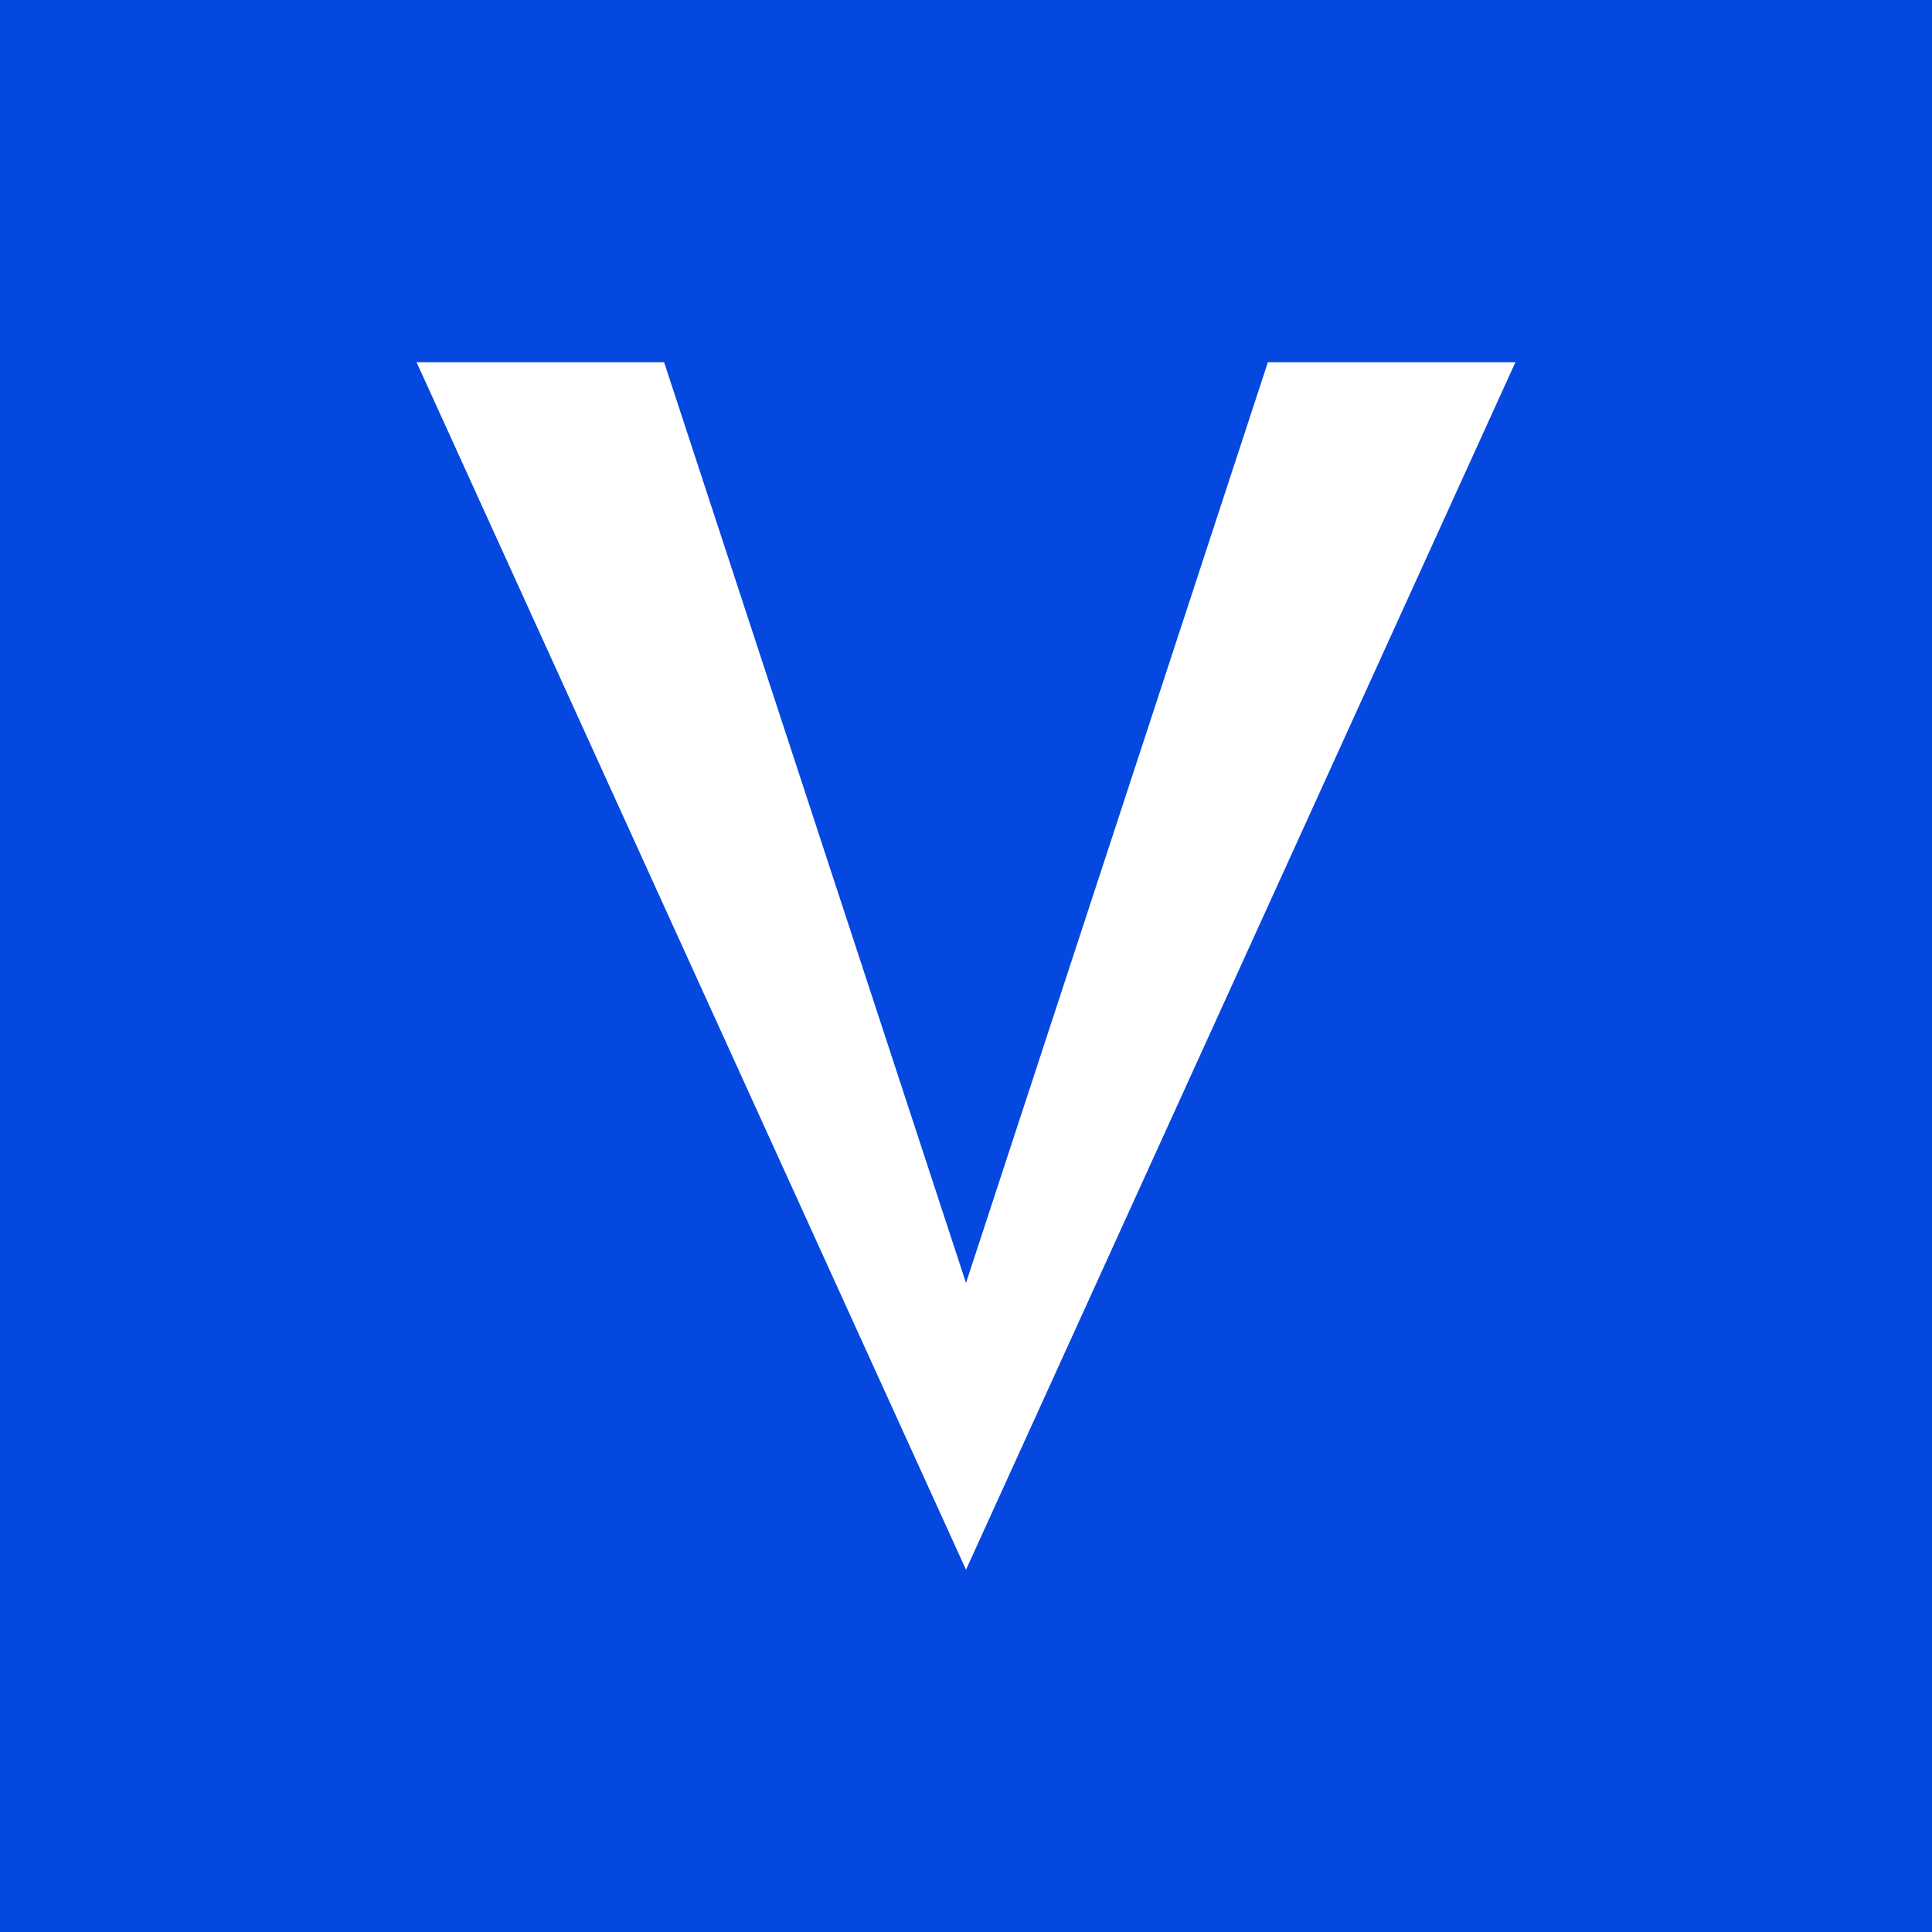
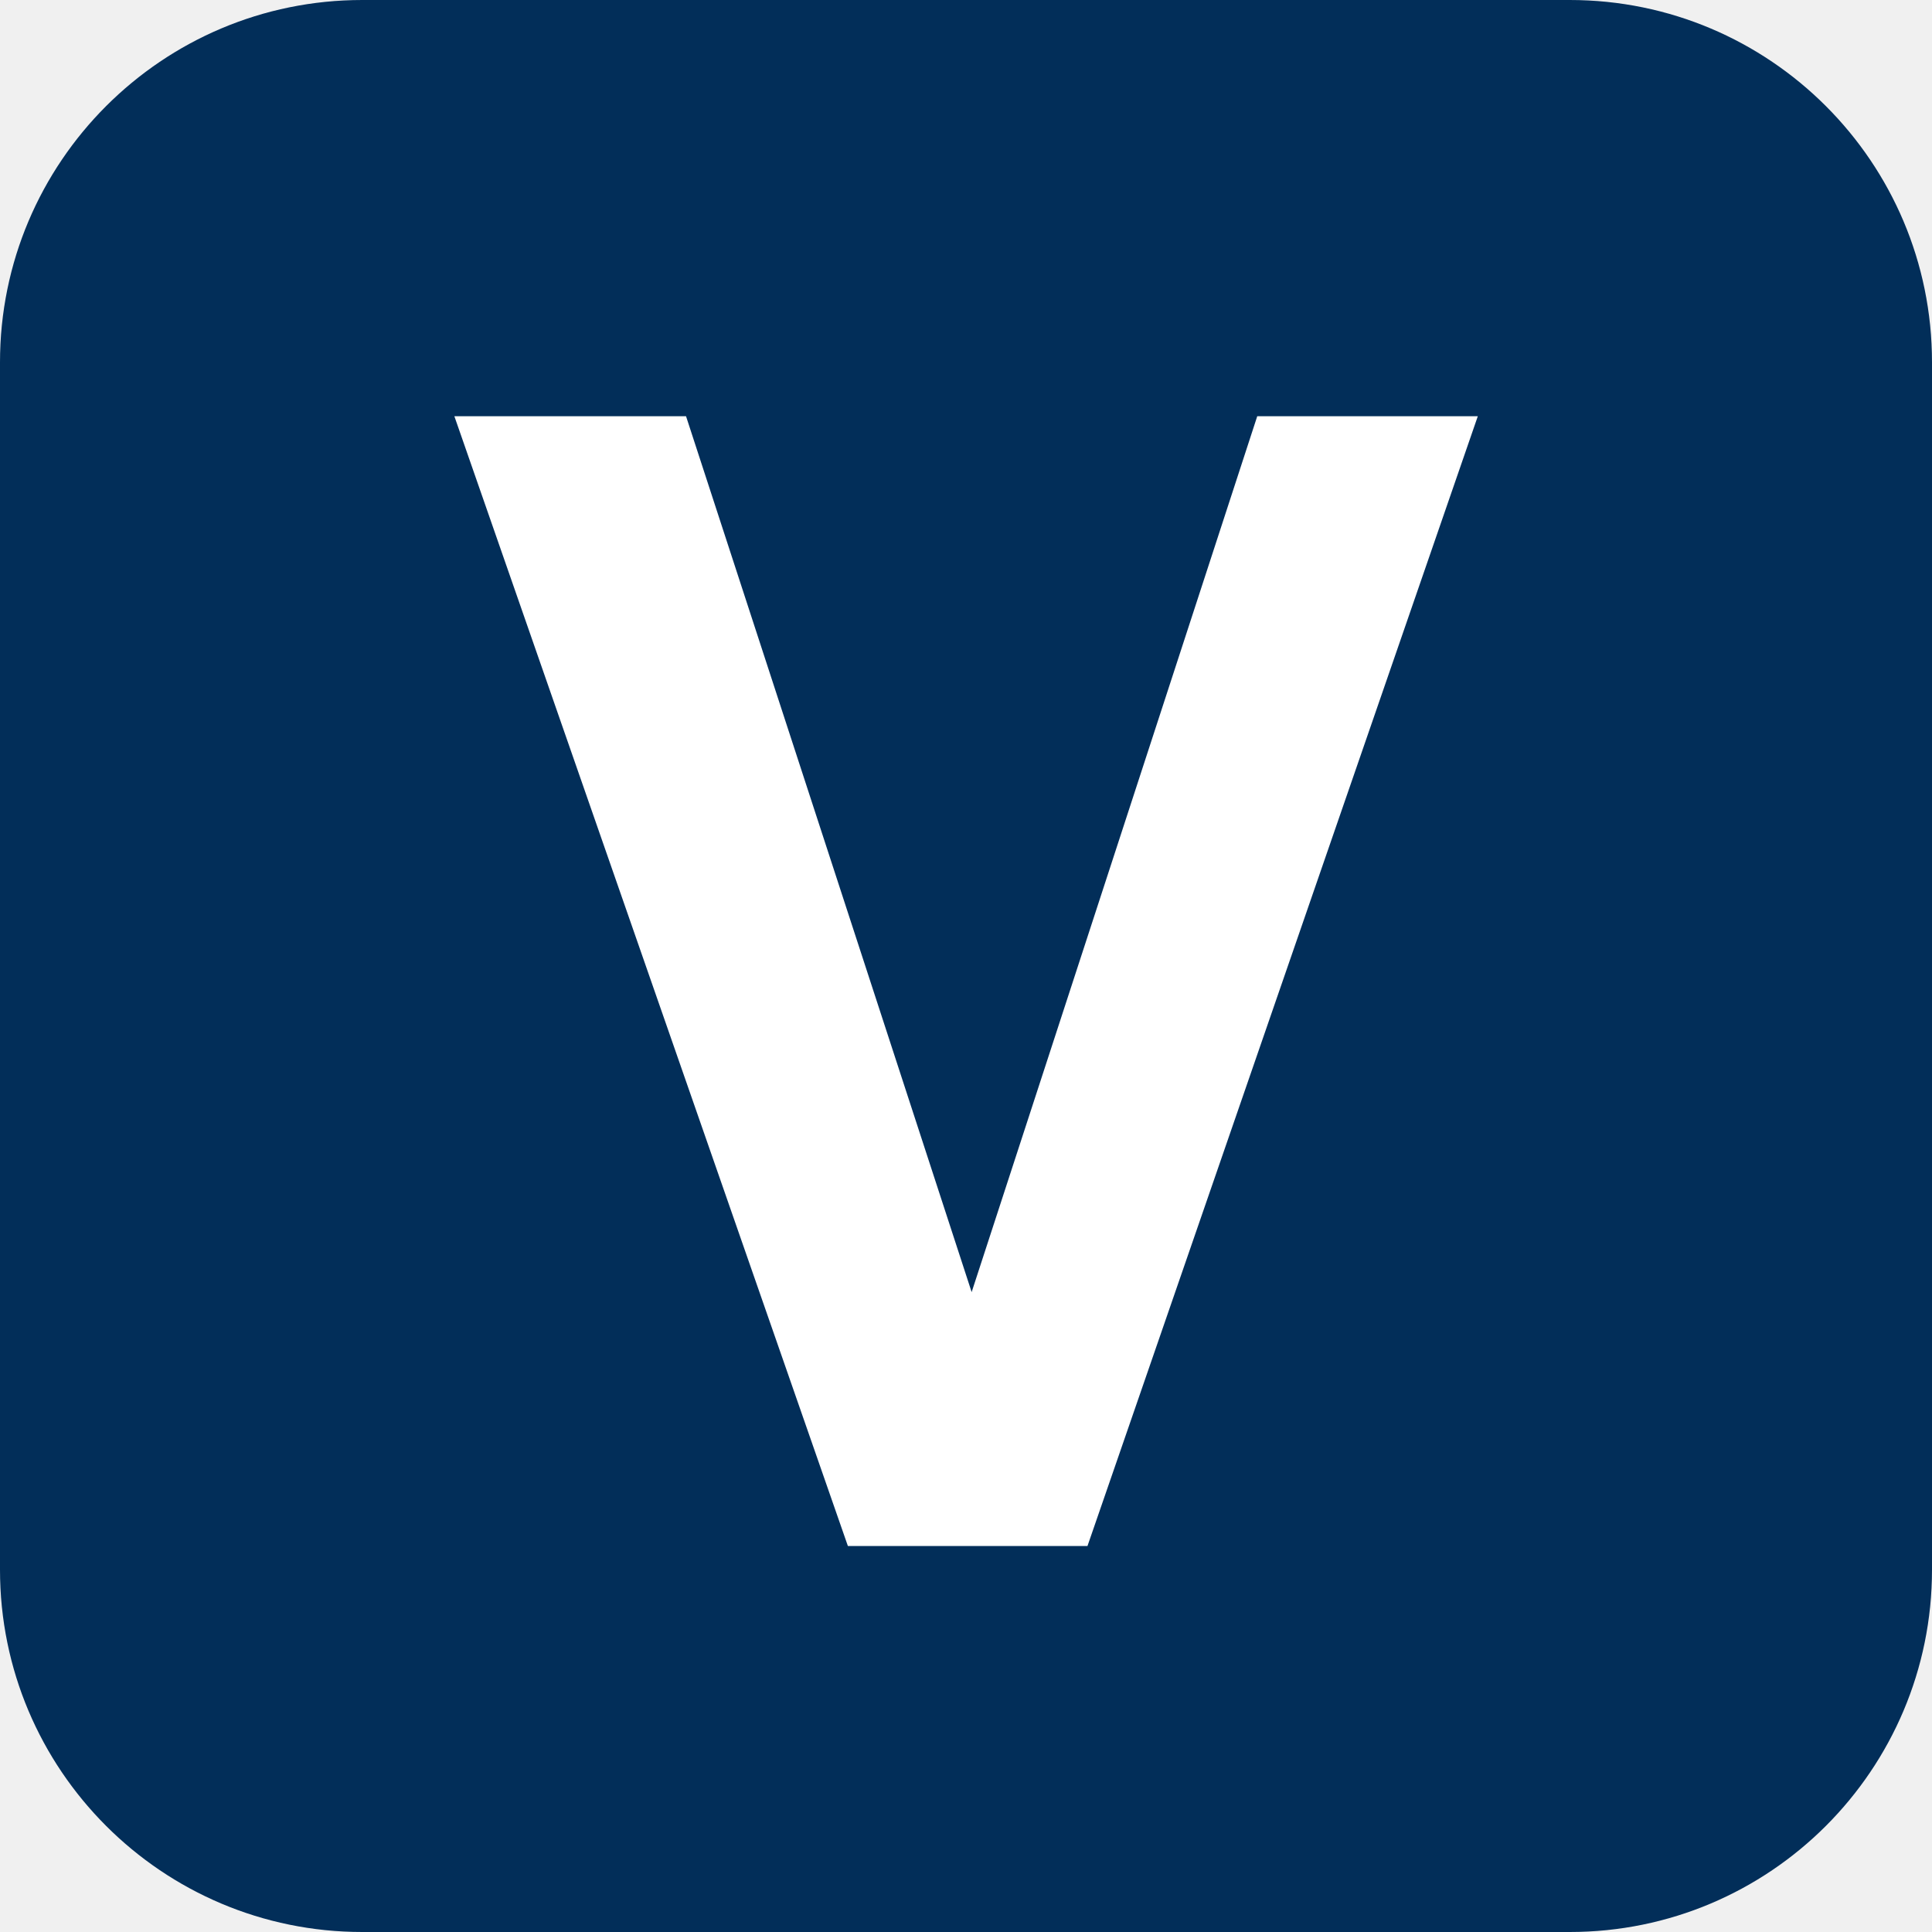
- <svg xmlns="http://www.w3.org/2000/svg" viewBox="0 0 32 32" role="img" aria-label="Veritant">
-   <rect width="32" height="32" fill="#0548E0" />
-   <path fill="#FFFFFF" d="M6.9 6H11L16 21.25 21 6h4.1L16 26 6.9 6Z" />
+ <svg xmlns="http://www.w3.org/2000/svg" viewBox="0 0 512 512">
+   <rect width="512" height="512" rx="96" fill="#022E59" />
+   <g transform="translate(256 260) scale(4.1) translate(-43.07 -46.51)">
+     <path transform="matrix(1,0,0,-1,24.974,10)" fill="#FFFFFF" d="M0 0 18.461-56.613 36.921 0H51.177L25.948-73.023H10.461L-14.974 0Z" />
+   </g>
</svg>
